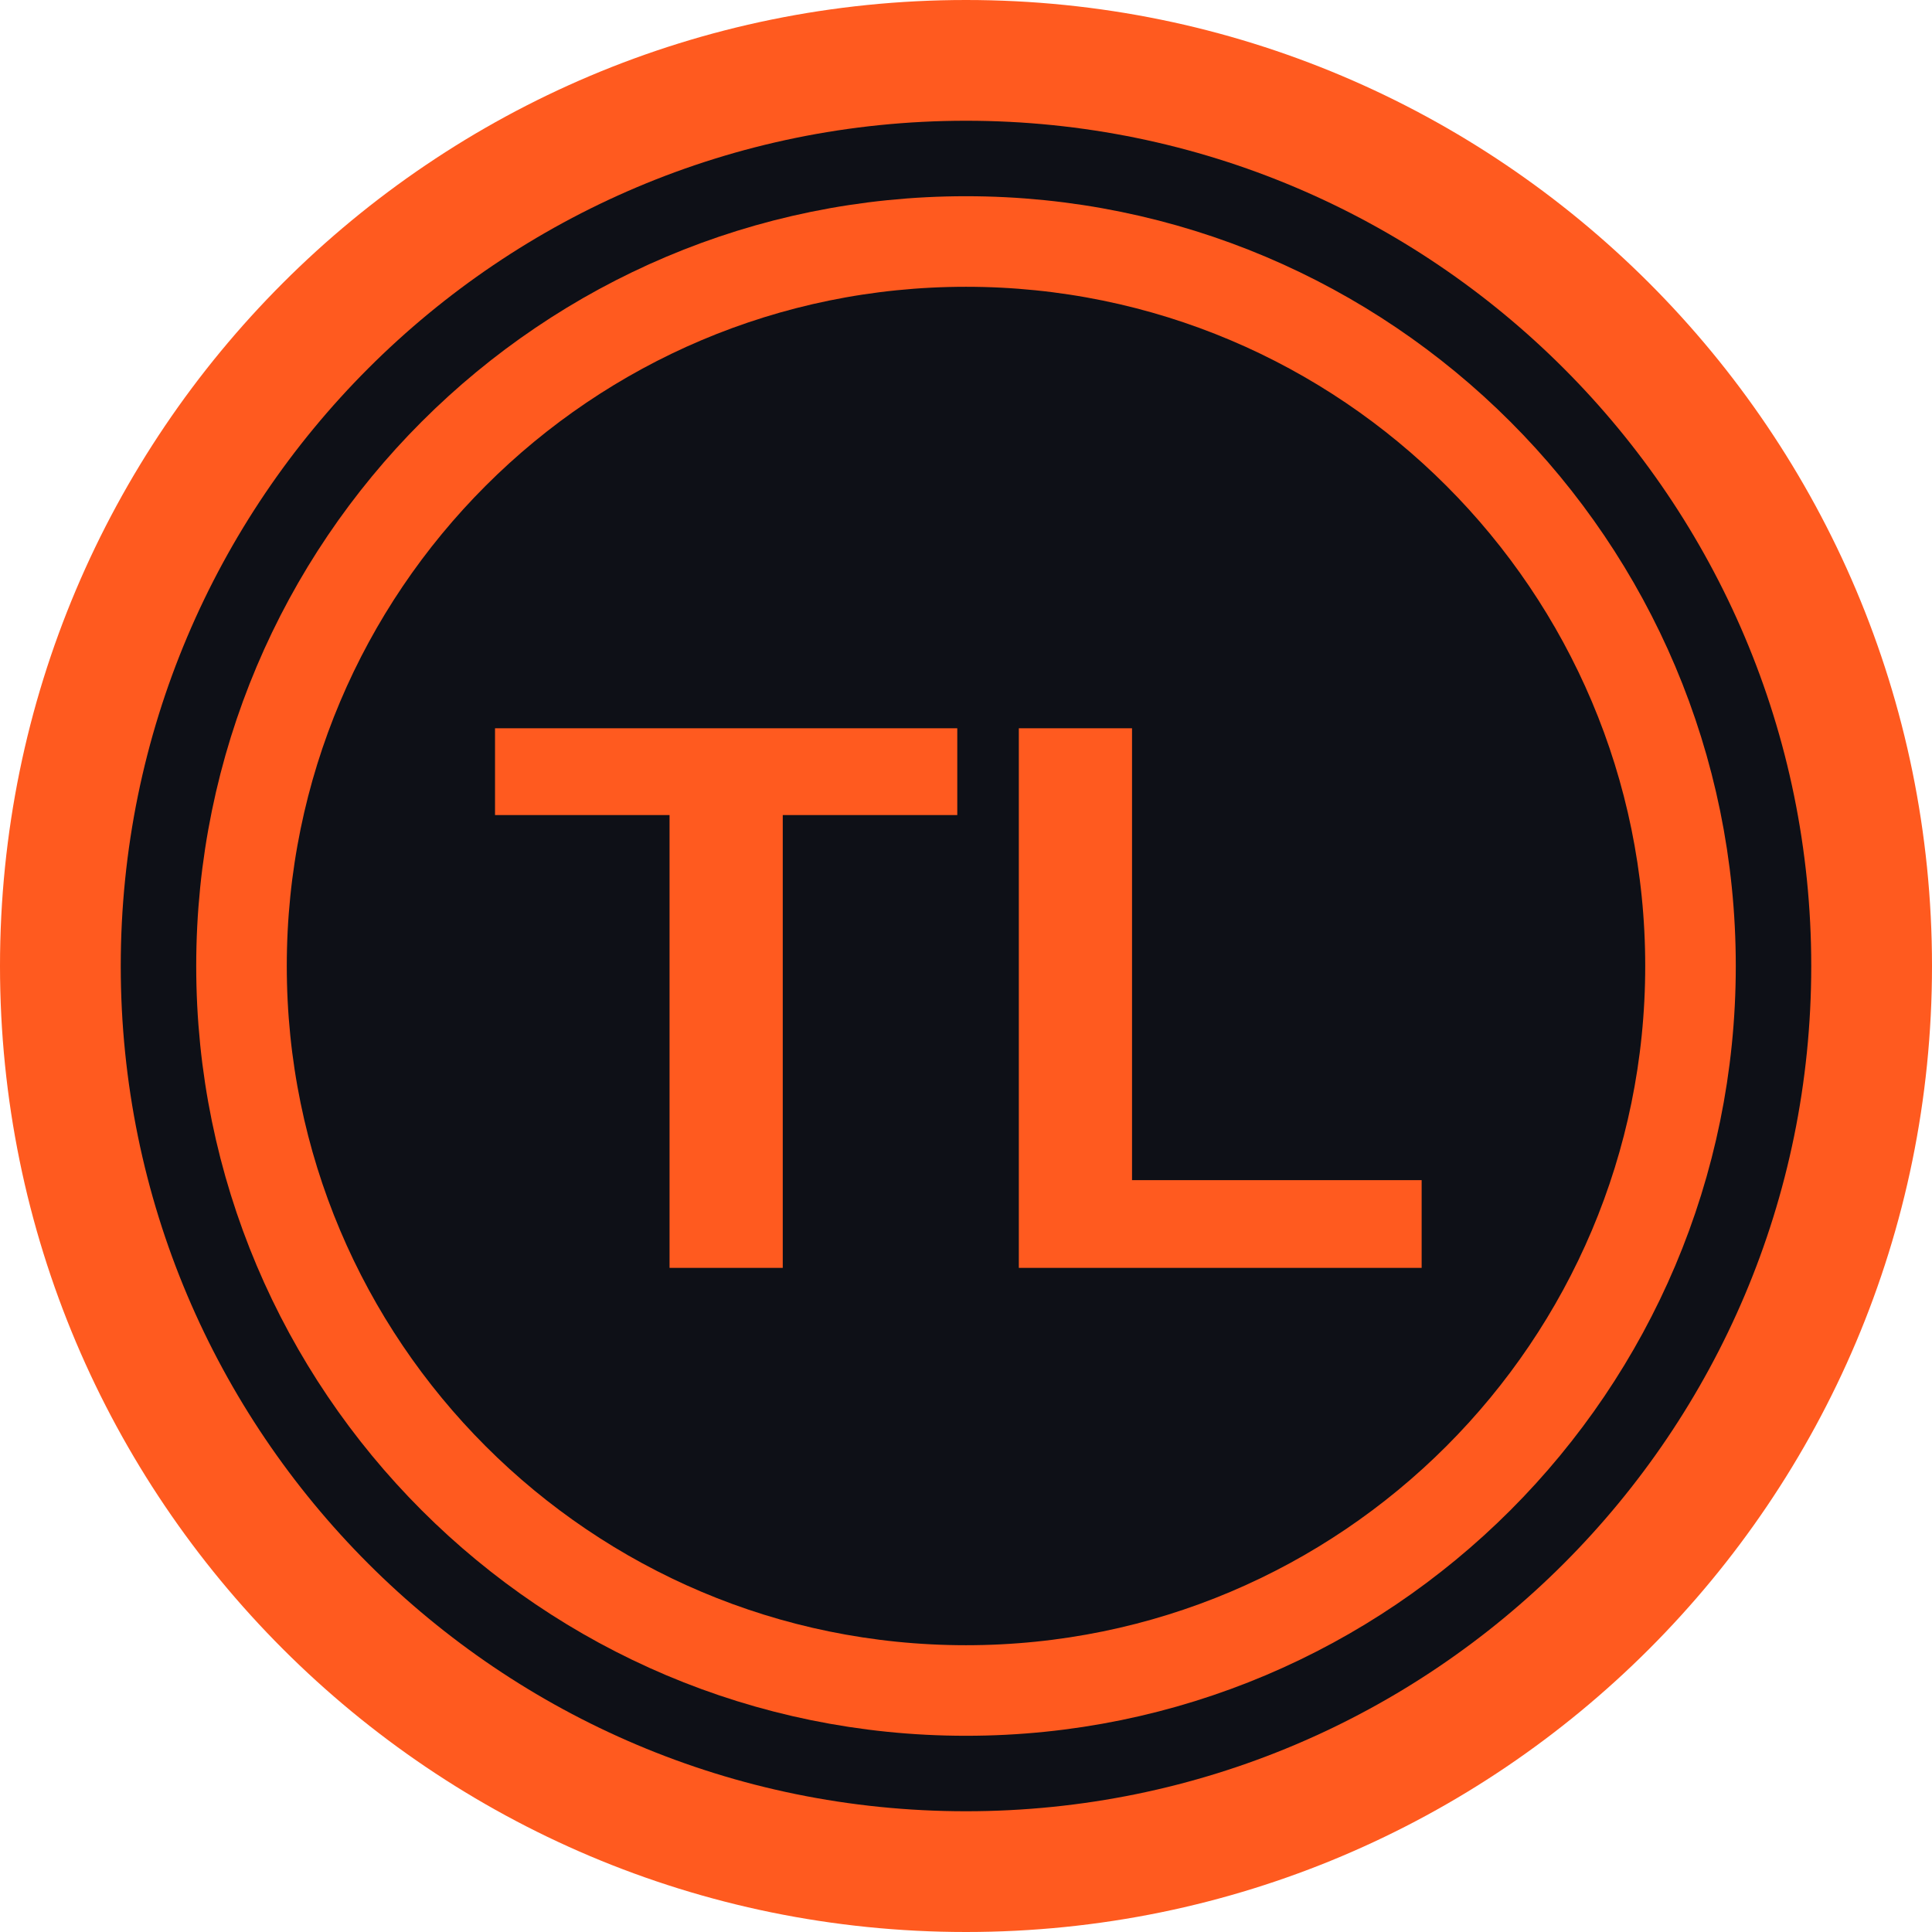
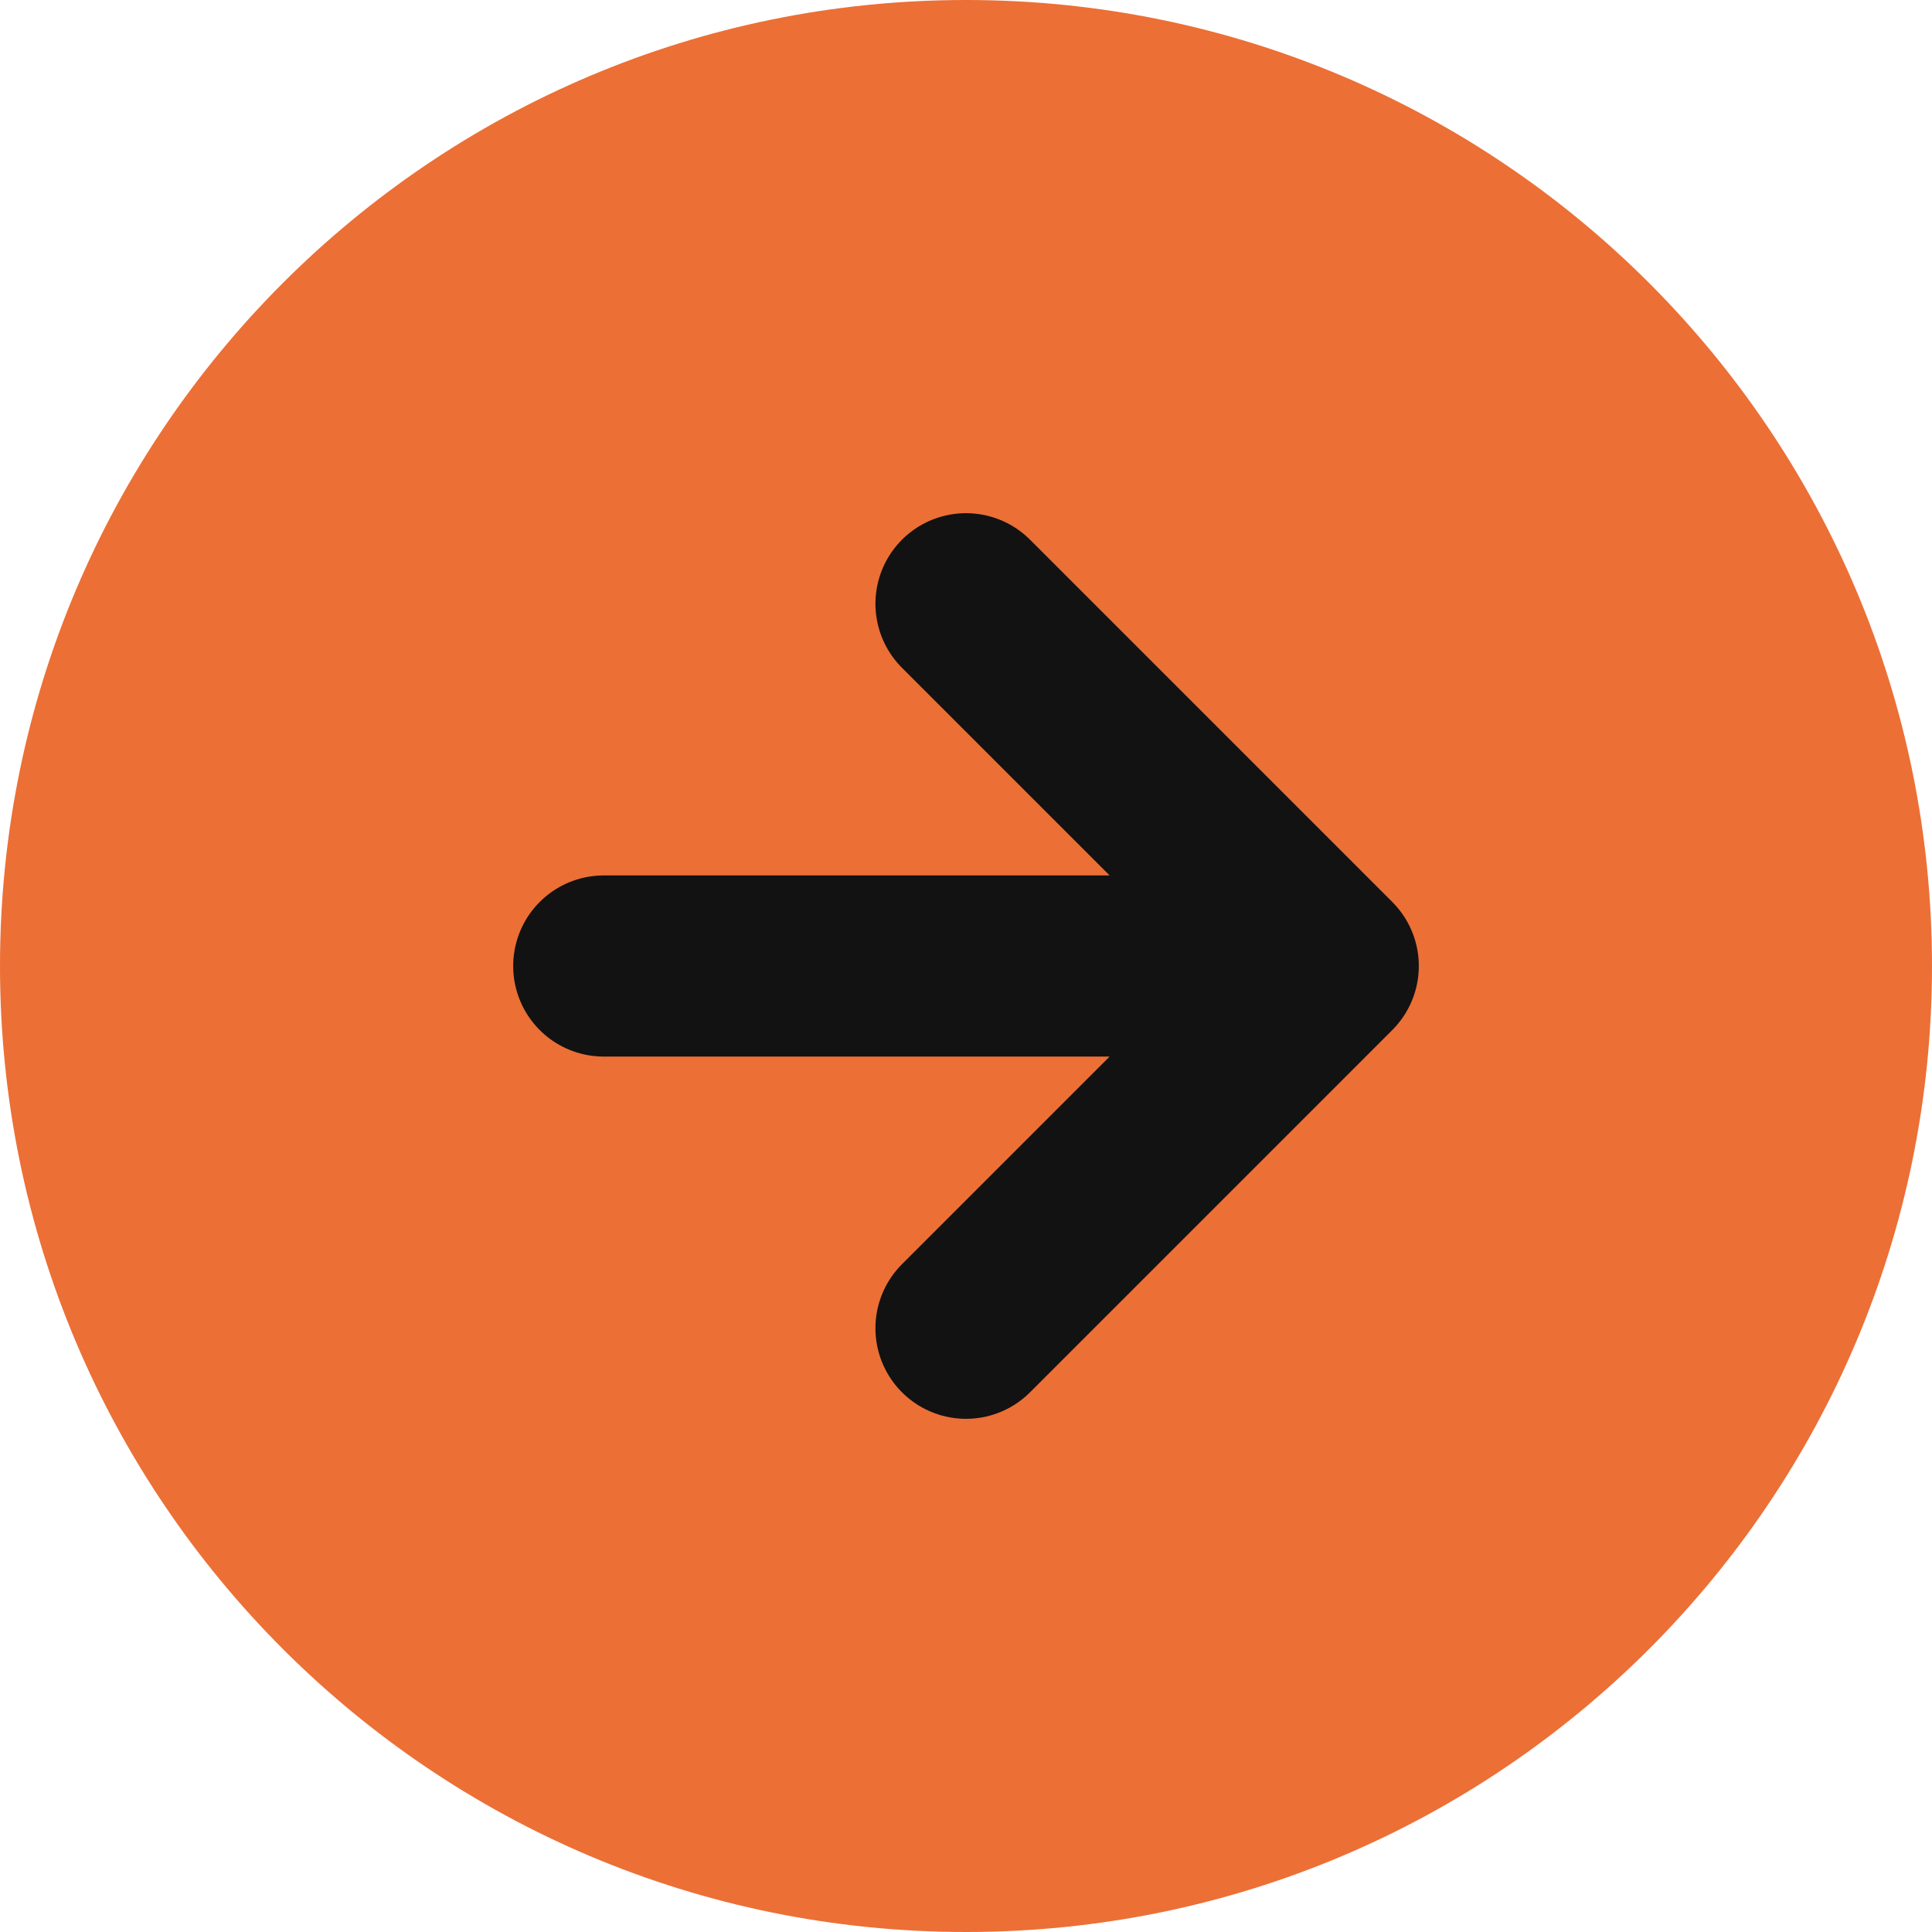
<svg xmlns="http://www.w3.org/2000/svg" viewBox="0 0 32 32">
-   <circle cx="16" cy="16" r="16" fill="#FF5A1F" />
-   <circle cx="16" cy="16" r="14" fill="#0E1017" />
-   <circle cx="16" cy="16" r="12" fill="none" stroke="#FF5A1F" stroke-width="1.5" />
-   <text x="16" y="21" font-family="Arial,sans-serif" font-size="13" font-weight="900" text-anchor="middle" fill="#FF5A1F">TL</text>
+   <circle cx="16" cy="16" r="16" fill="#EC6F36" />
+   <path d="M10 16 H22 M16 10 L22 16 L16 22" stroke="#121212" stroke-width="3" stroke-linecap="round" stroke-linejoin="round" fill="none" />
</svg>
